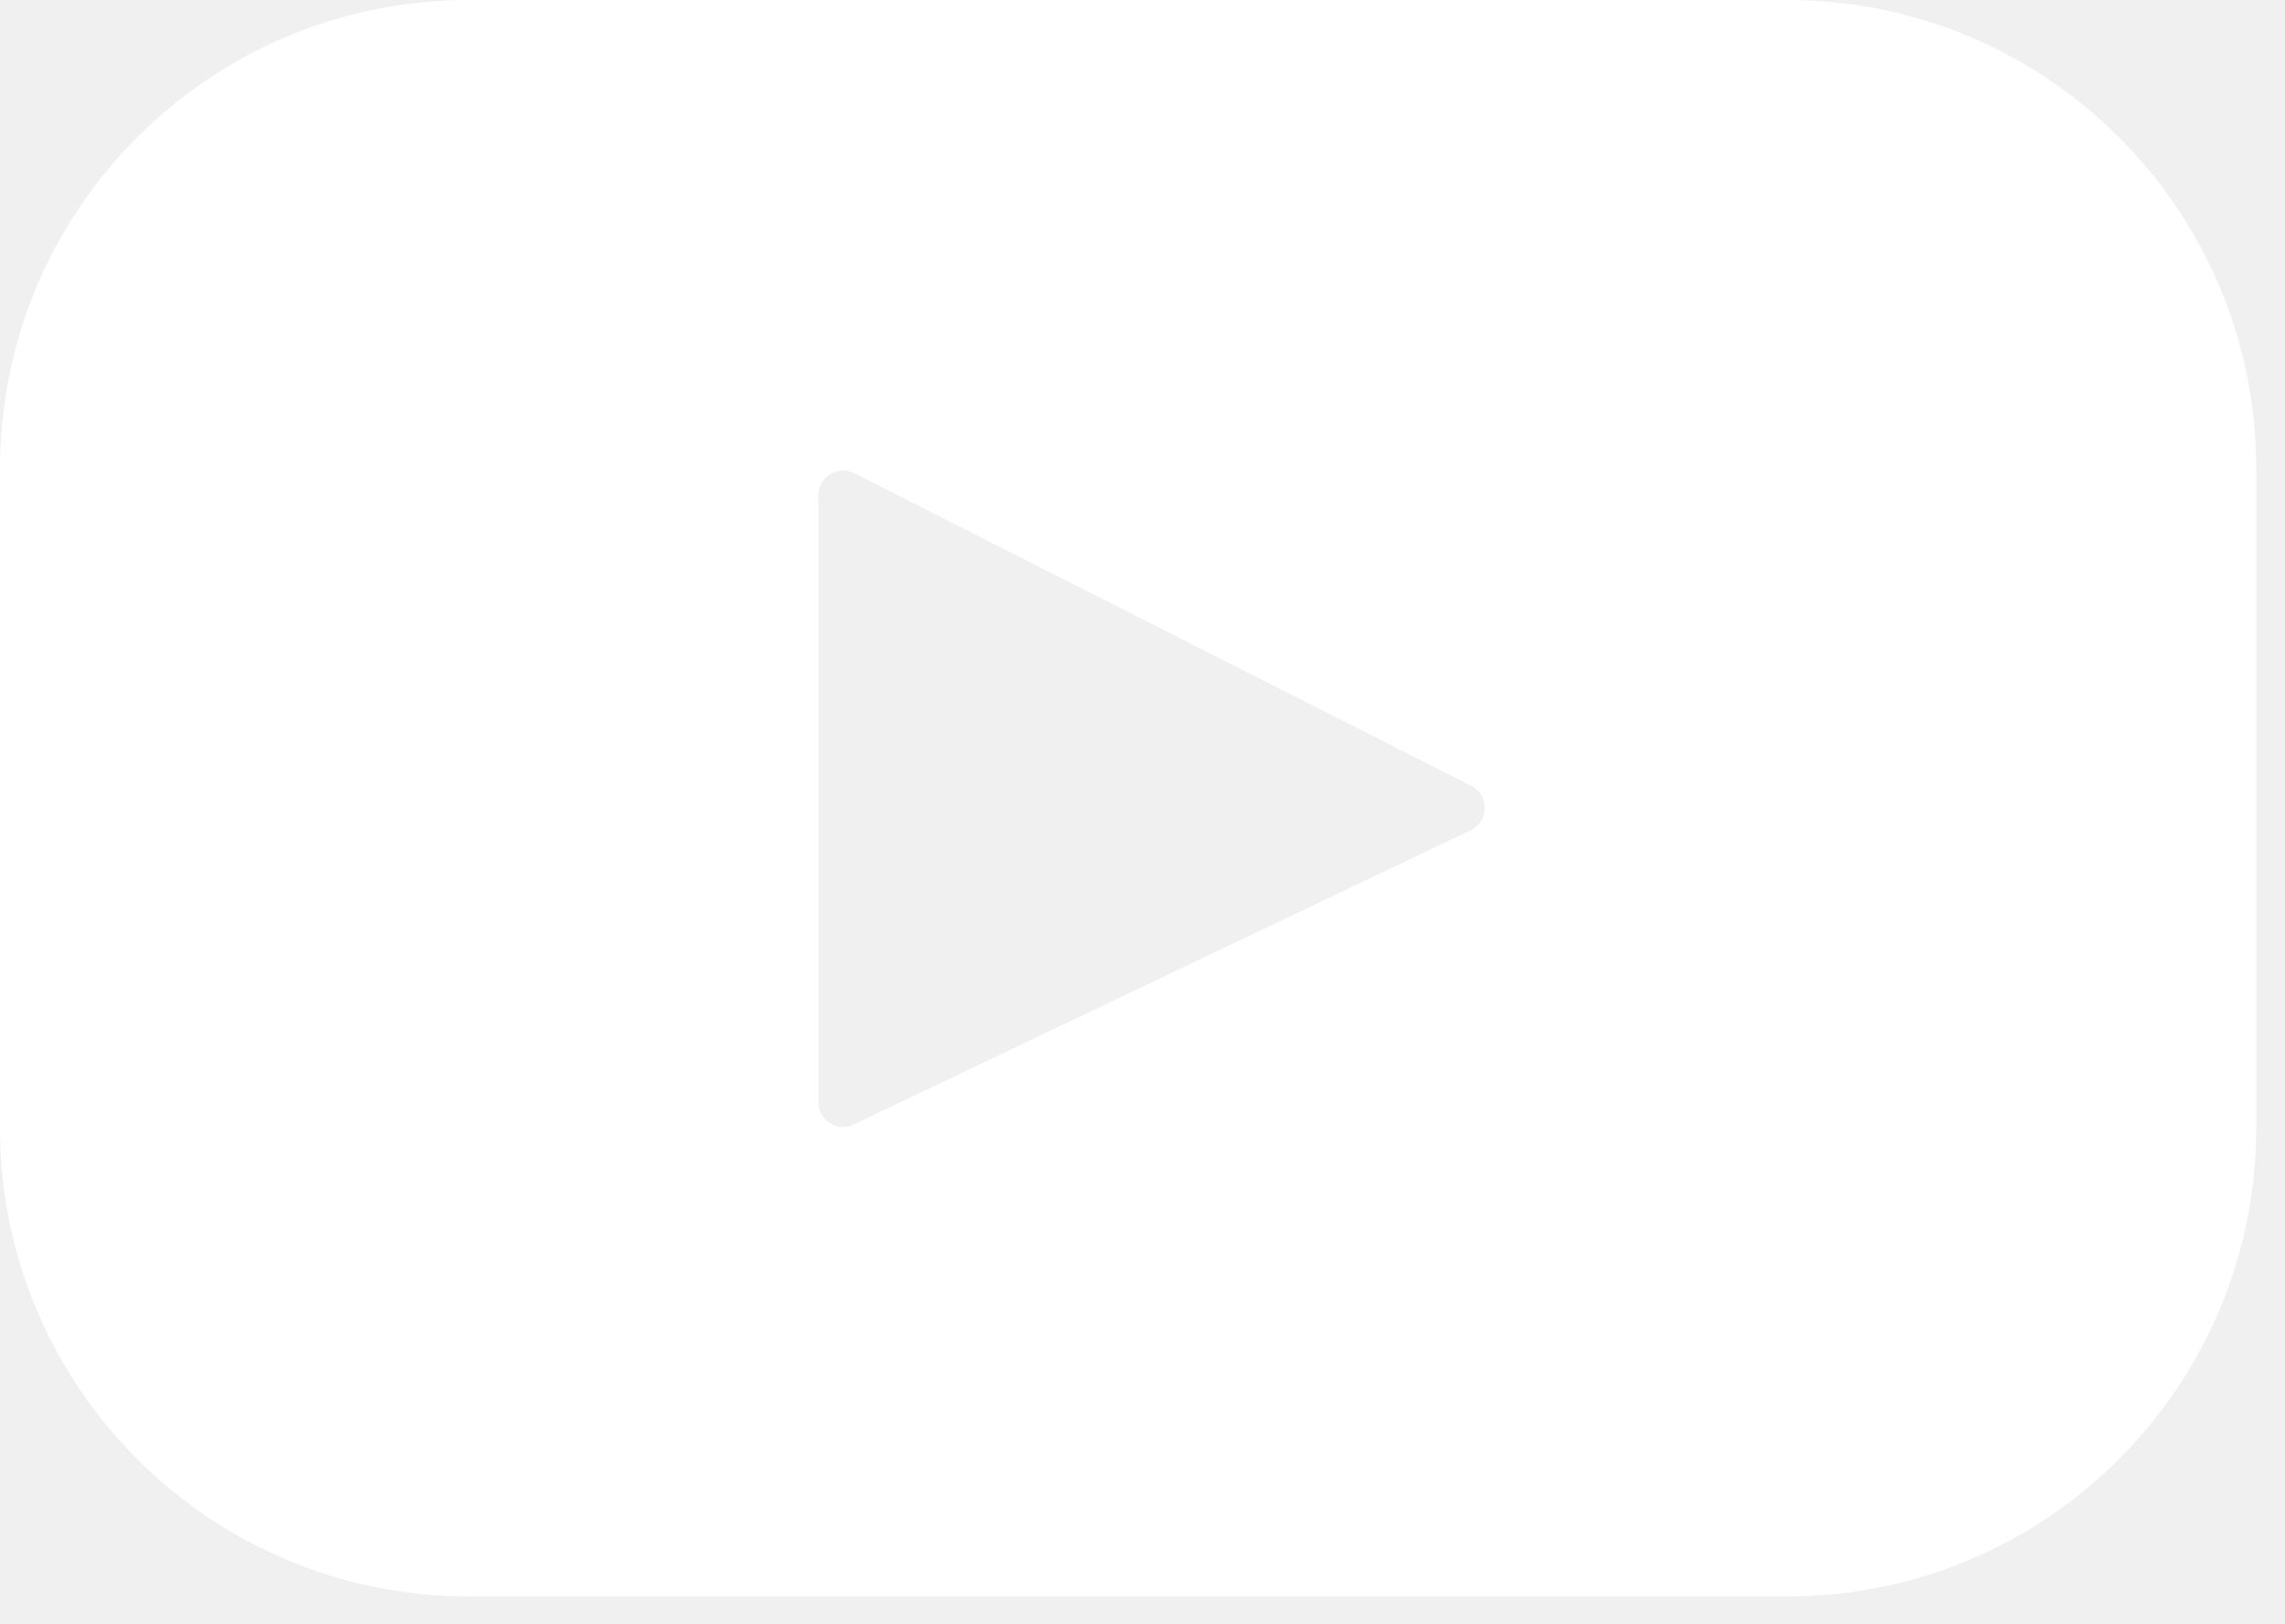
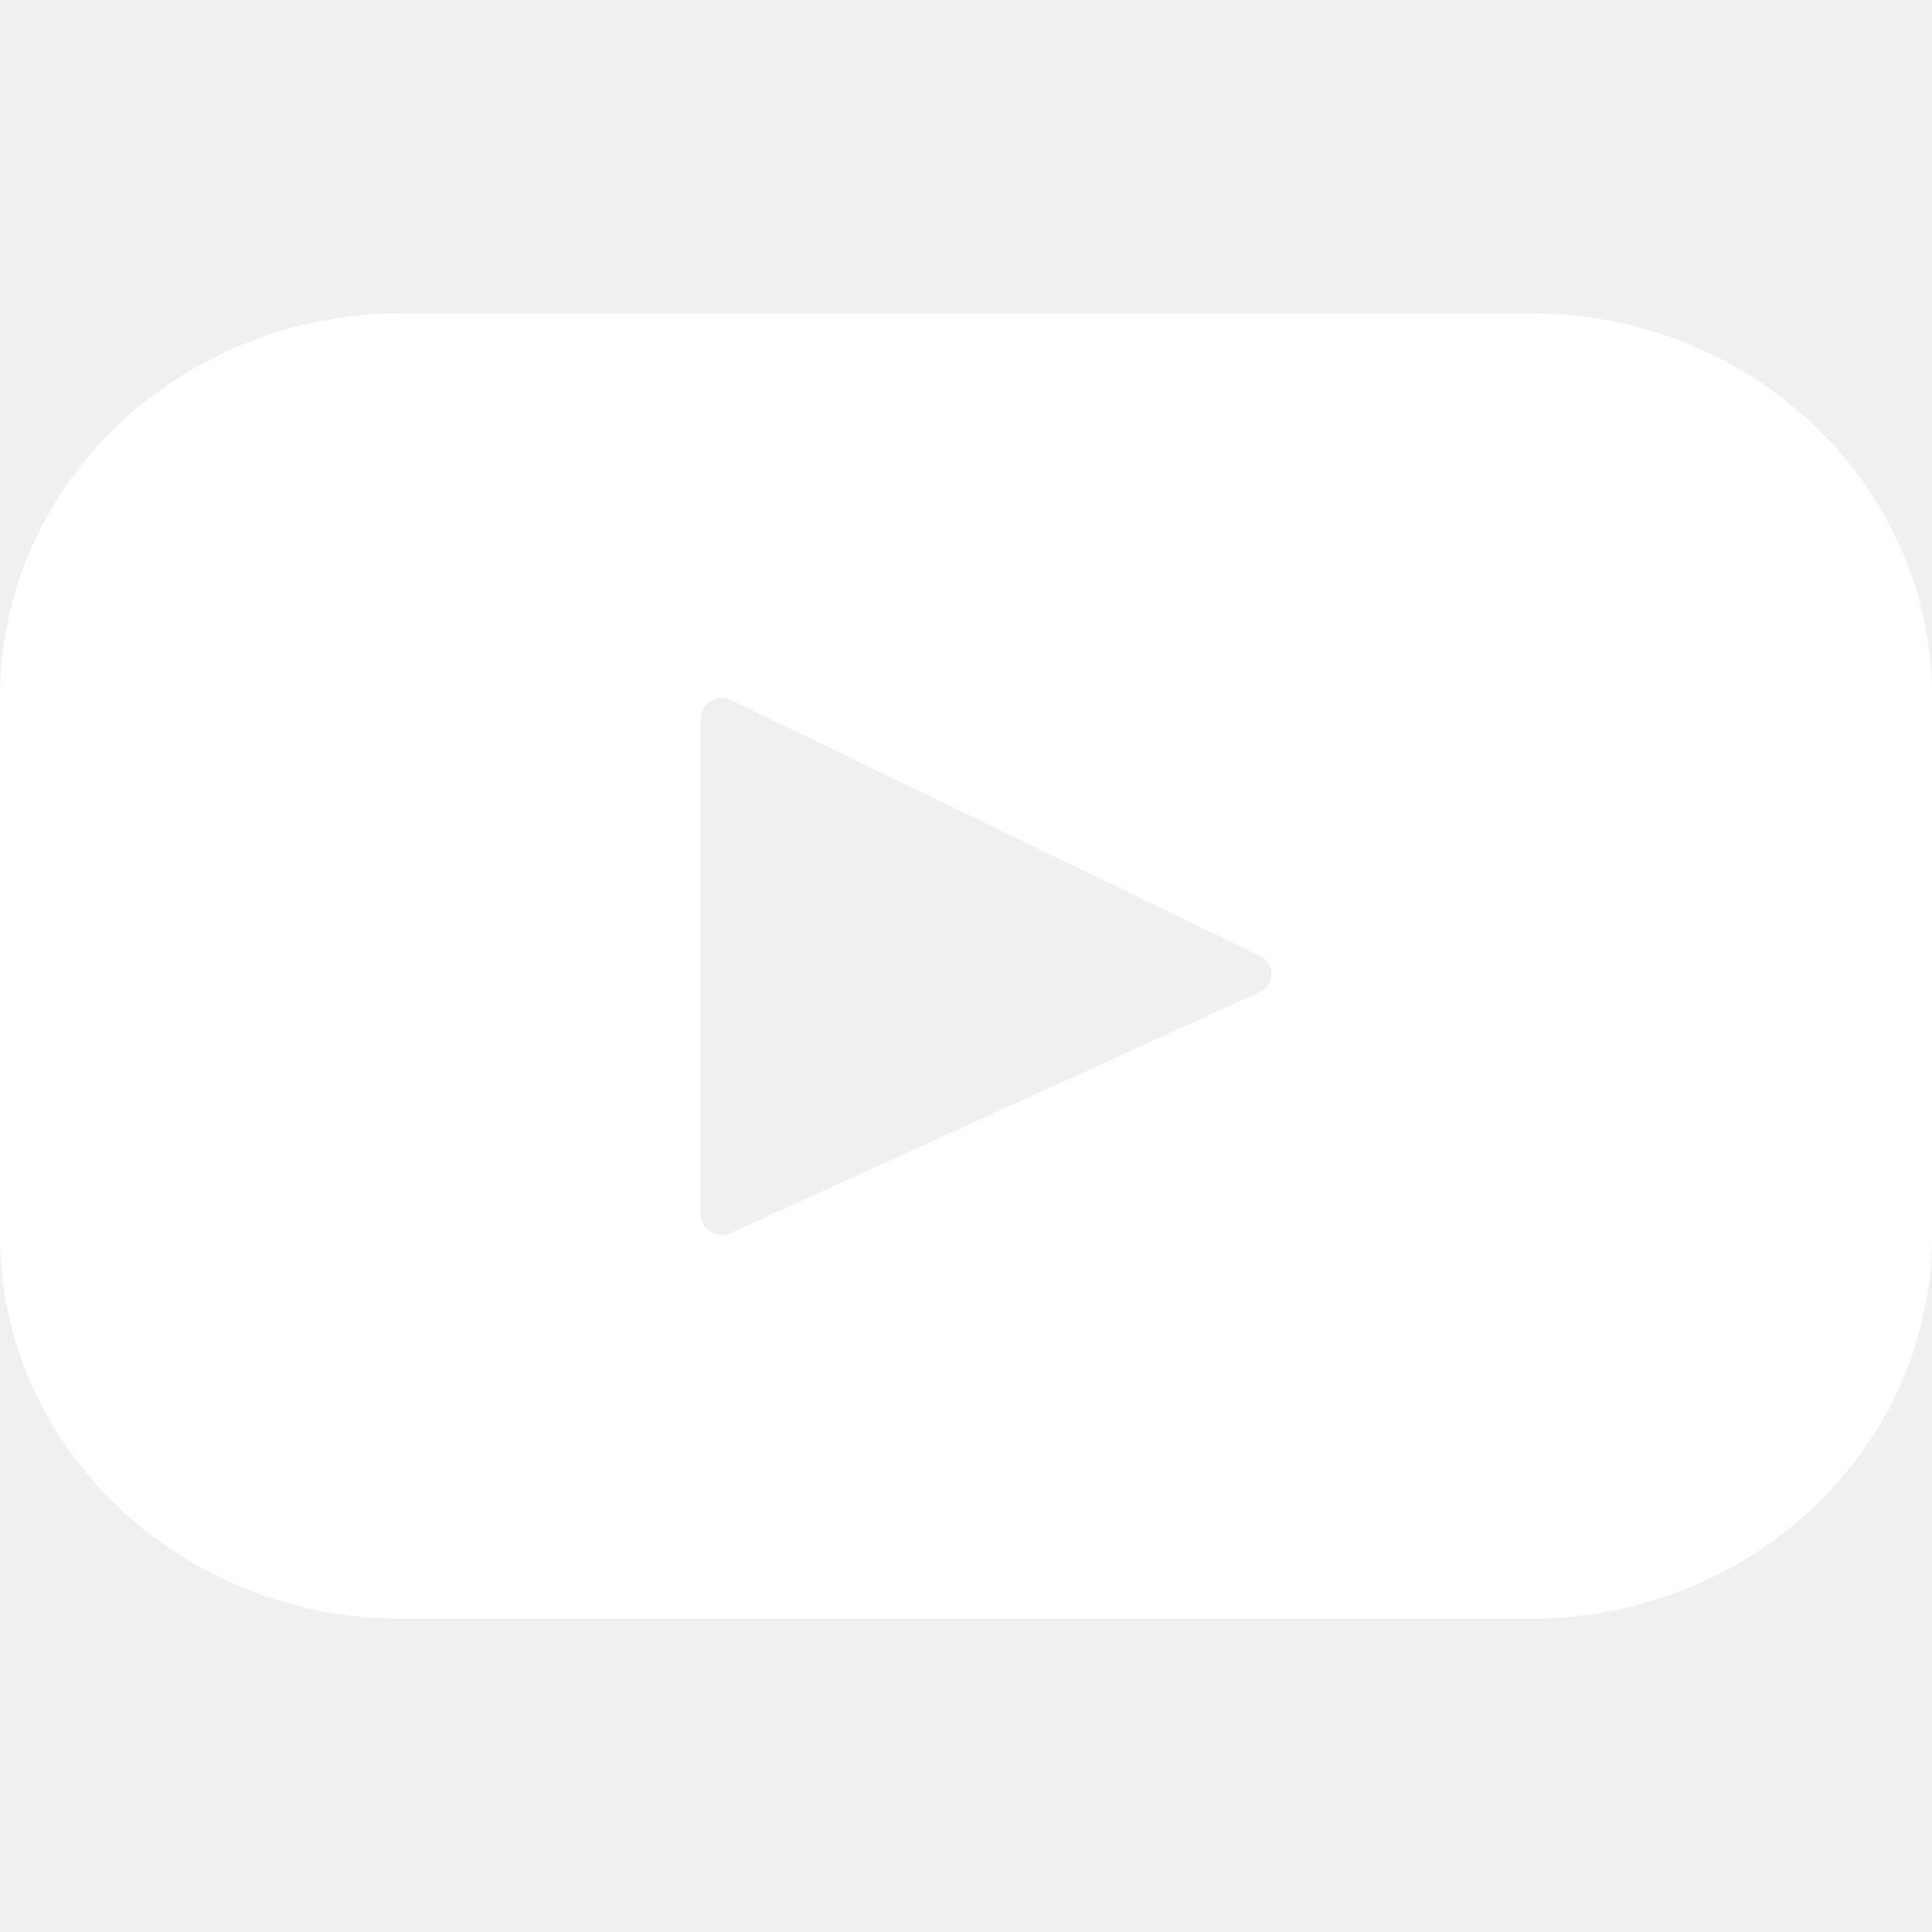
- <svg xmlns="http://www.w3.org/2000/svg" width="38" height="27" viewBox="0 0 38 27" fill="none">
-   <path d="M29.728 0H7.793C3.489 0 0 3.489 0 7.793V18.758C0 23.062 3.489 26.551 7.793 26.551H29.728C34.032 26.551 37.521 23.062 37.521 18.758V7.793C37.521 3.489 34.032 0 29.728 0ZM24.458 13.809L14.198 18.702C13.925 18.833 13.609 18.633 13.609 18.331V8.238C13.609 7.931 13.933 7.732 14.207 7.87L24.467 13.07C24.772 13.224 24.767 13.662 24.458 13.809Z" fill="white" />
+ <svg xmlns="http://www.w3.org/2000/svg" width="37" height="37" viewBox="0 0 37 37" fill="none">
+   <path d="M29.316 6H7.684C3.44 6 0 9.285 0 13.338V23.663C0 27.715 3.44 31 7.684 31H29.316C33.56 31 37 27.715 37 23.663V13.338C37 9.285 33.56 6 29.316 6ZM24.119 19.002L14.001 23.61C13.732 23.733 13.42 23.545 13.42 23.26V13.757C13.42 13.467 13.74 13.28 14.01 13.411L24.127 18.306C24.428 18.452 24.423 18.864 24.119 19.002Z" fill="white" />
</svg>
